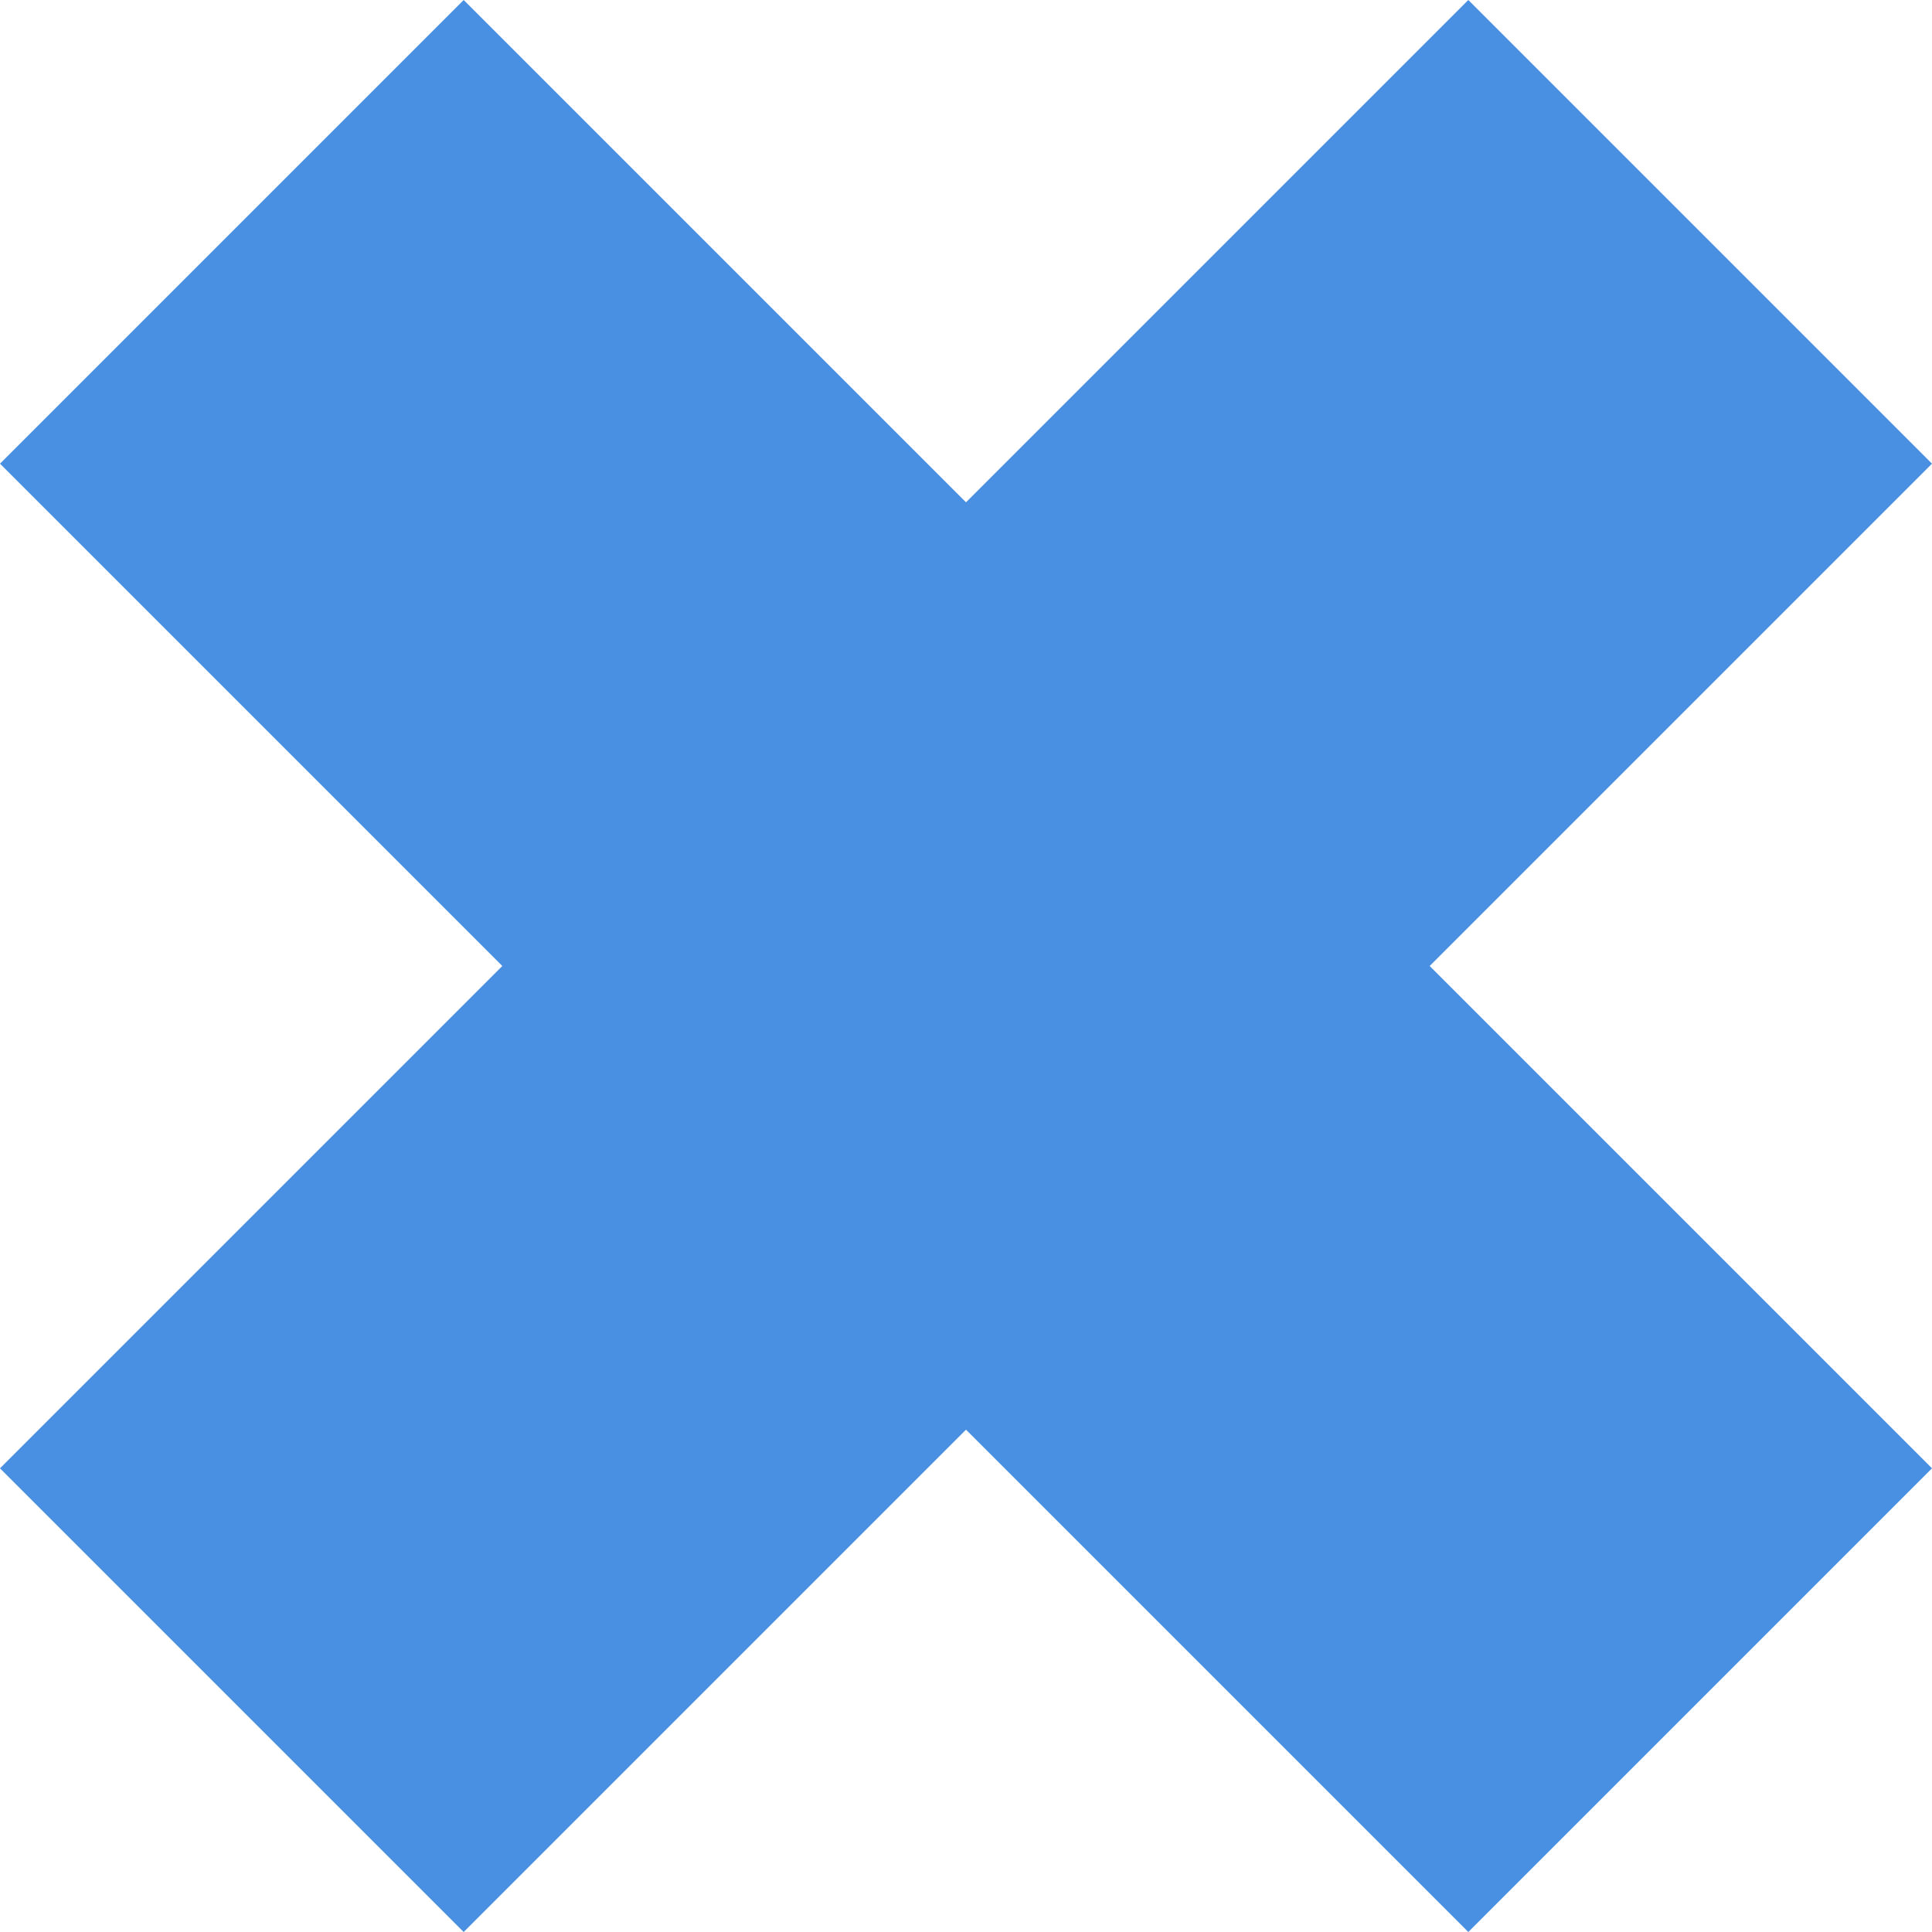
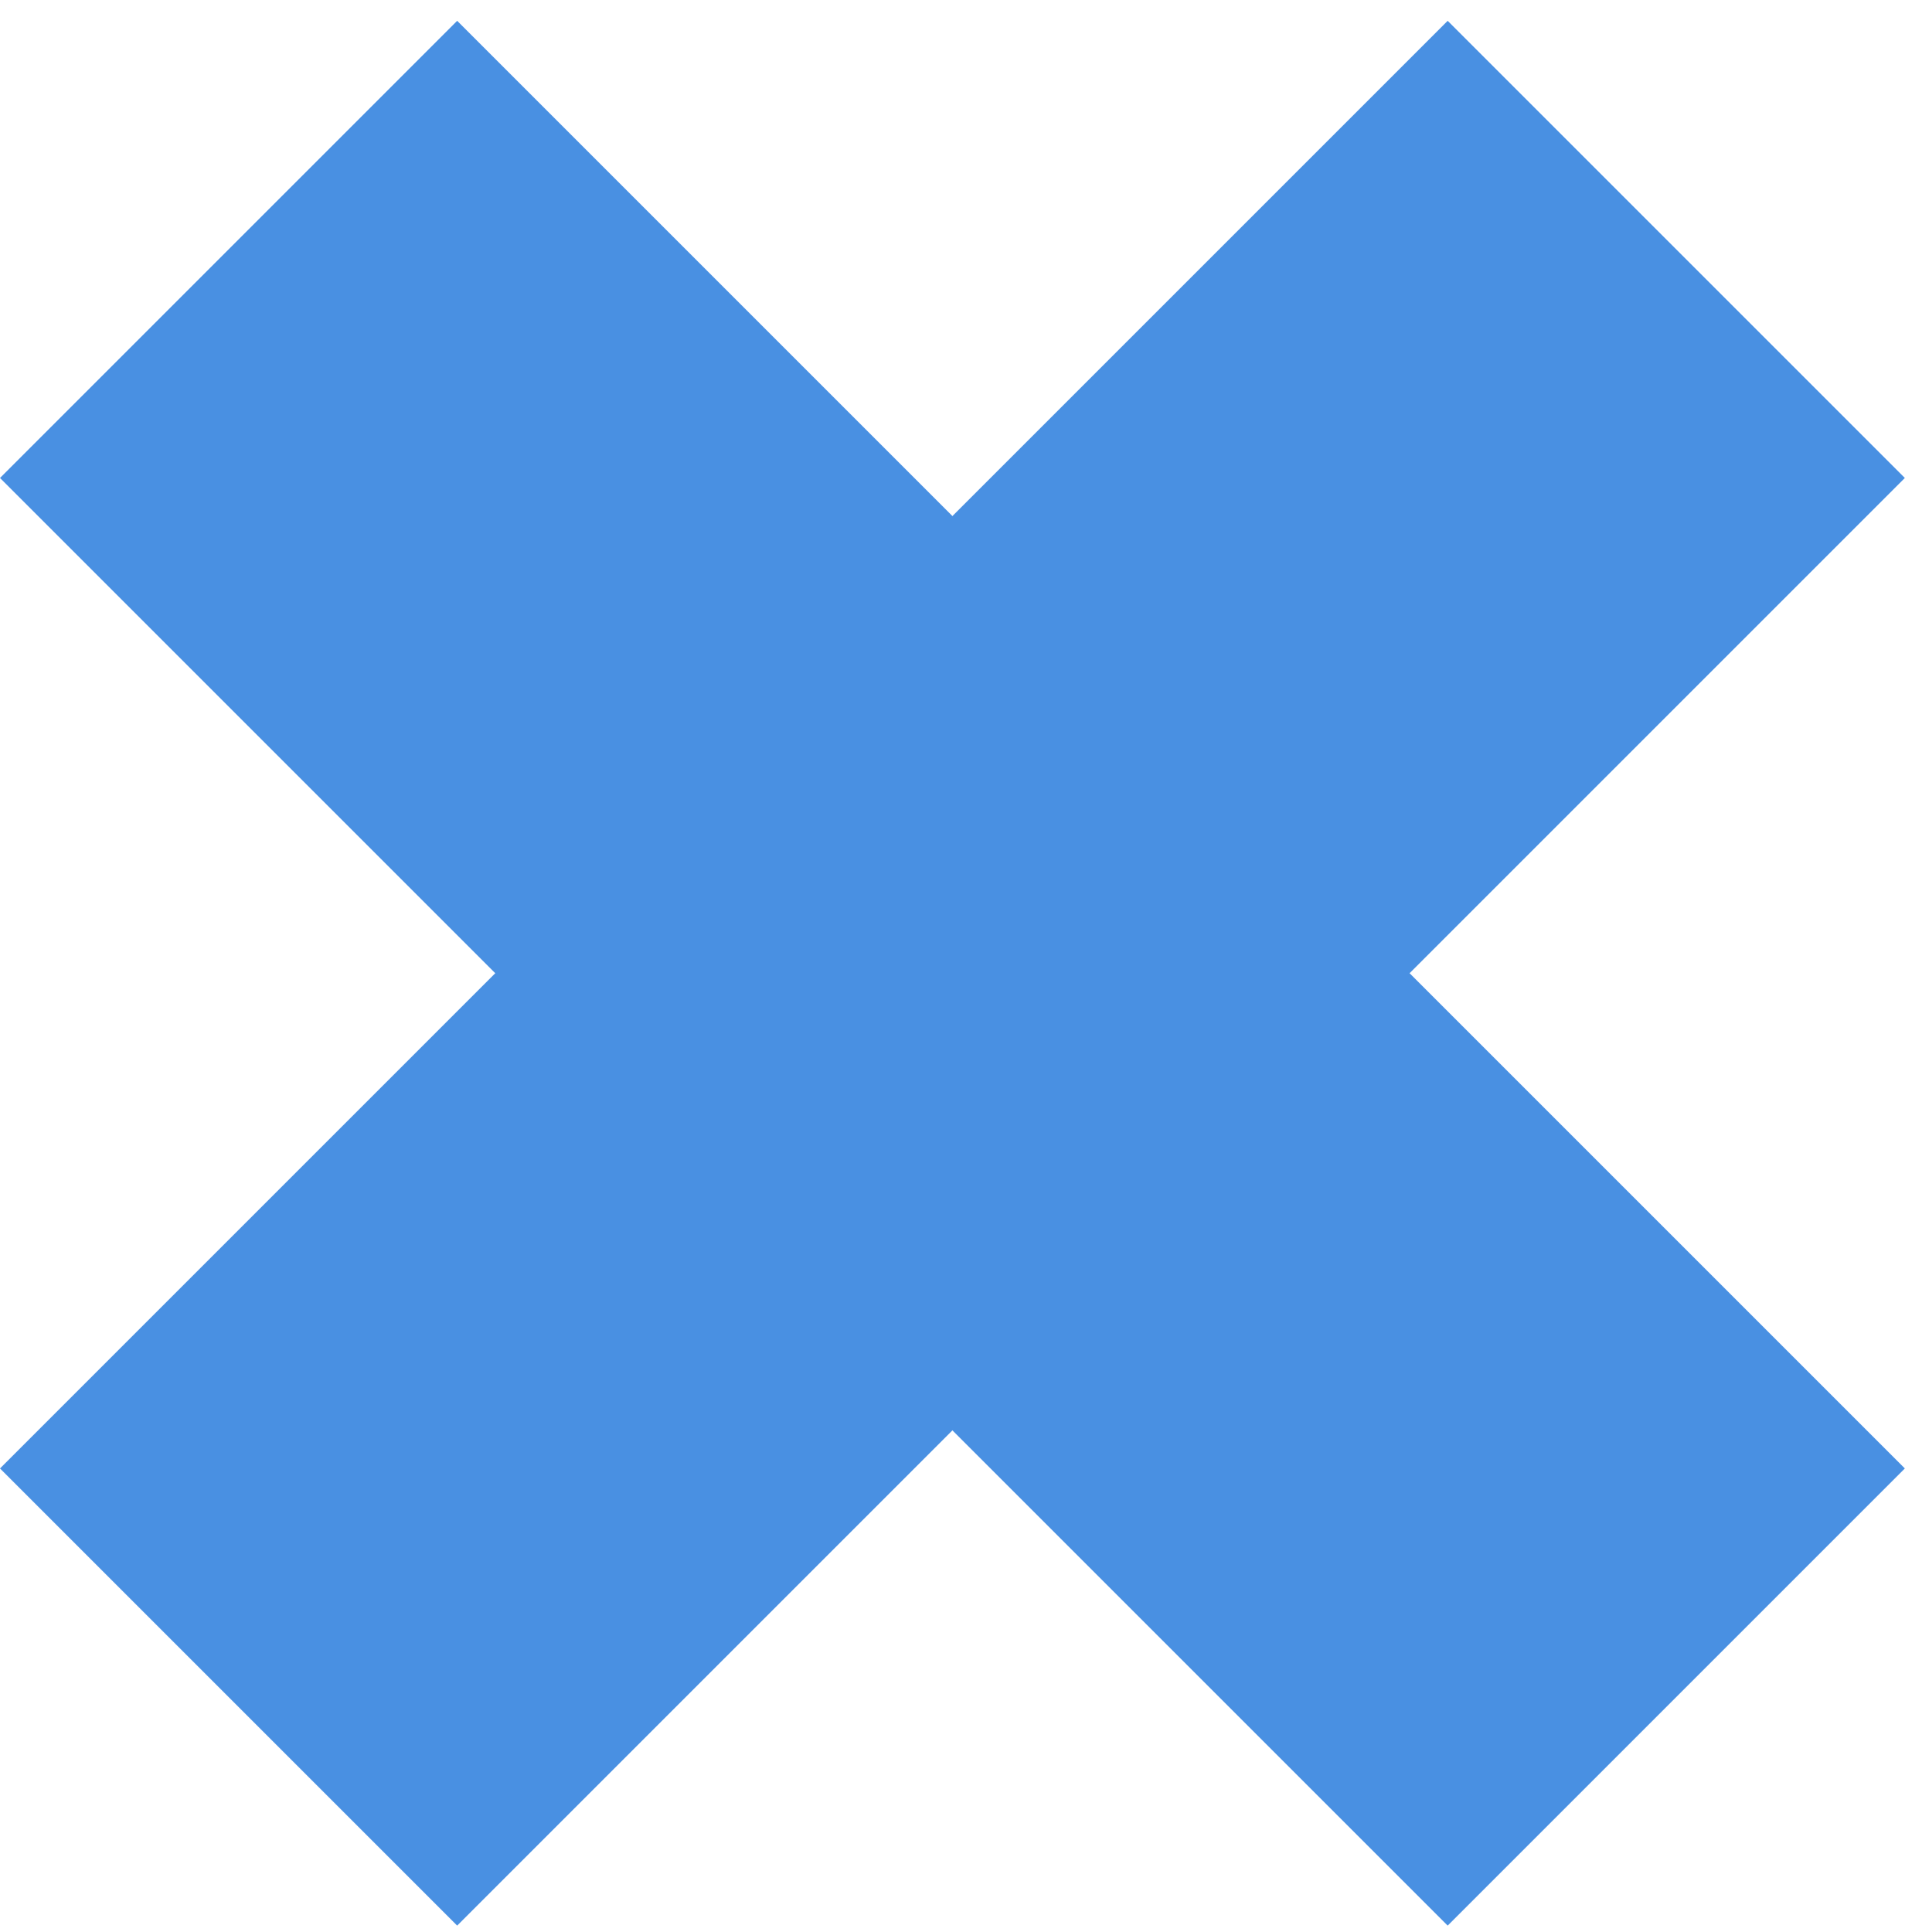
- <svg xmlns="http://www.w3.org/2000/svg" width="70" height="70" viewBox="0 0 70 70">
-   <polygon fill="#4990E2" fill-rule="evenodd" points="70 16.8 53.2 0 35 18.2 16.8 0 0 16.8 18.2 35 0 53.2 16.8 70 35 51.8 53.2 70 70 53.2 51.8 35" />
+ <svg xmlns="http://www.w3.org/2000/svg" width="70" height="71" viewBox="0 0 70 71">
+   <polygon fill="#4990E2" fill-rule="evenodd" points="70 17.565 53.2 .765 35 18.965 16.8 .765 0 17.565 18.2 35.765 0 53.965 16.8 70.765 35 52.565 53.2 70.765 70 53.965 51.8 35.765" />
</svg>
